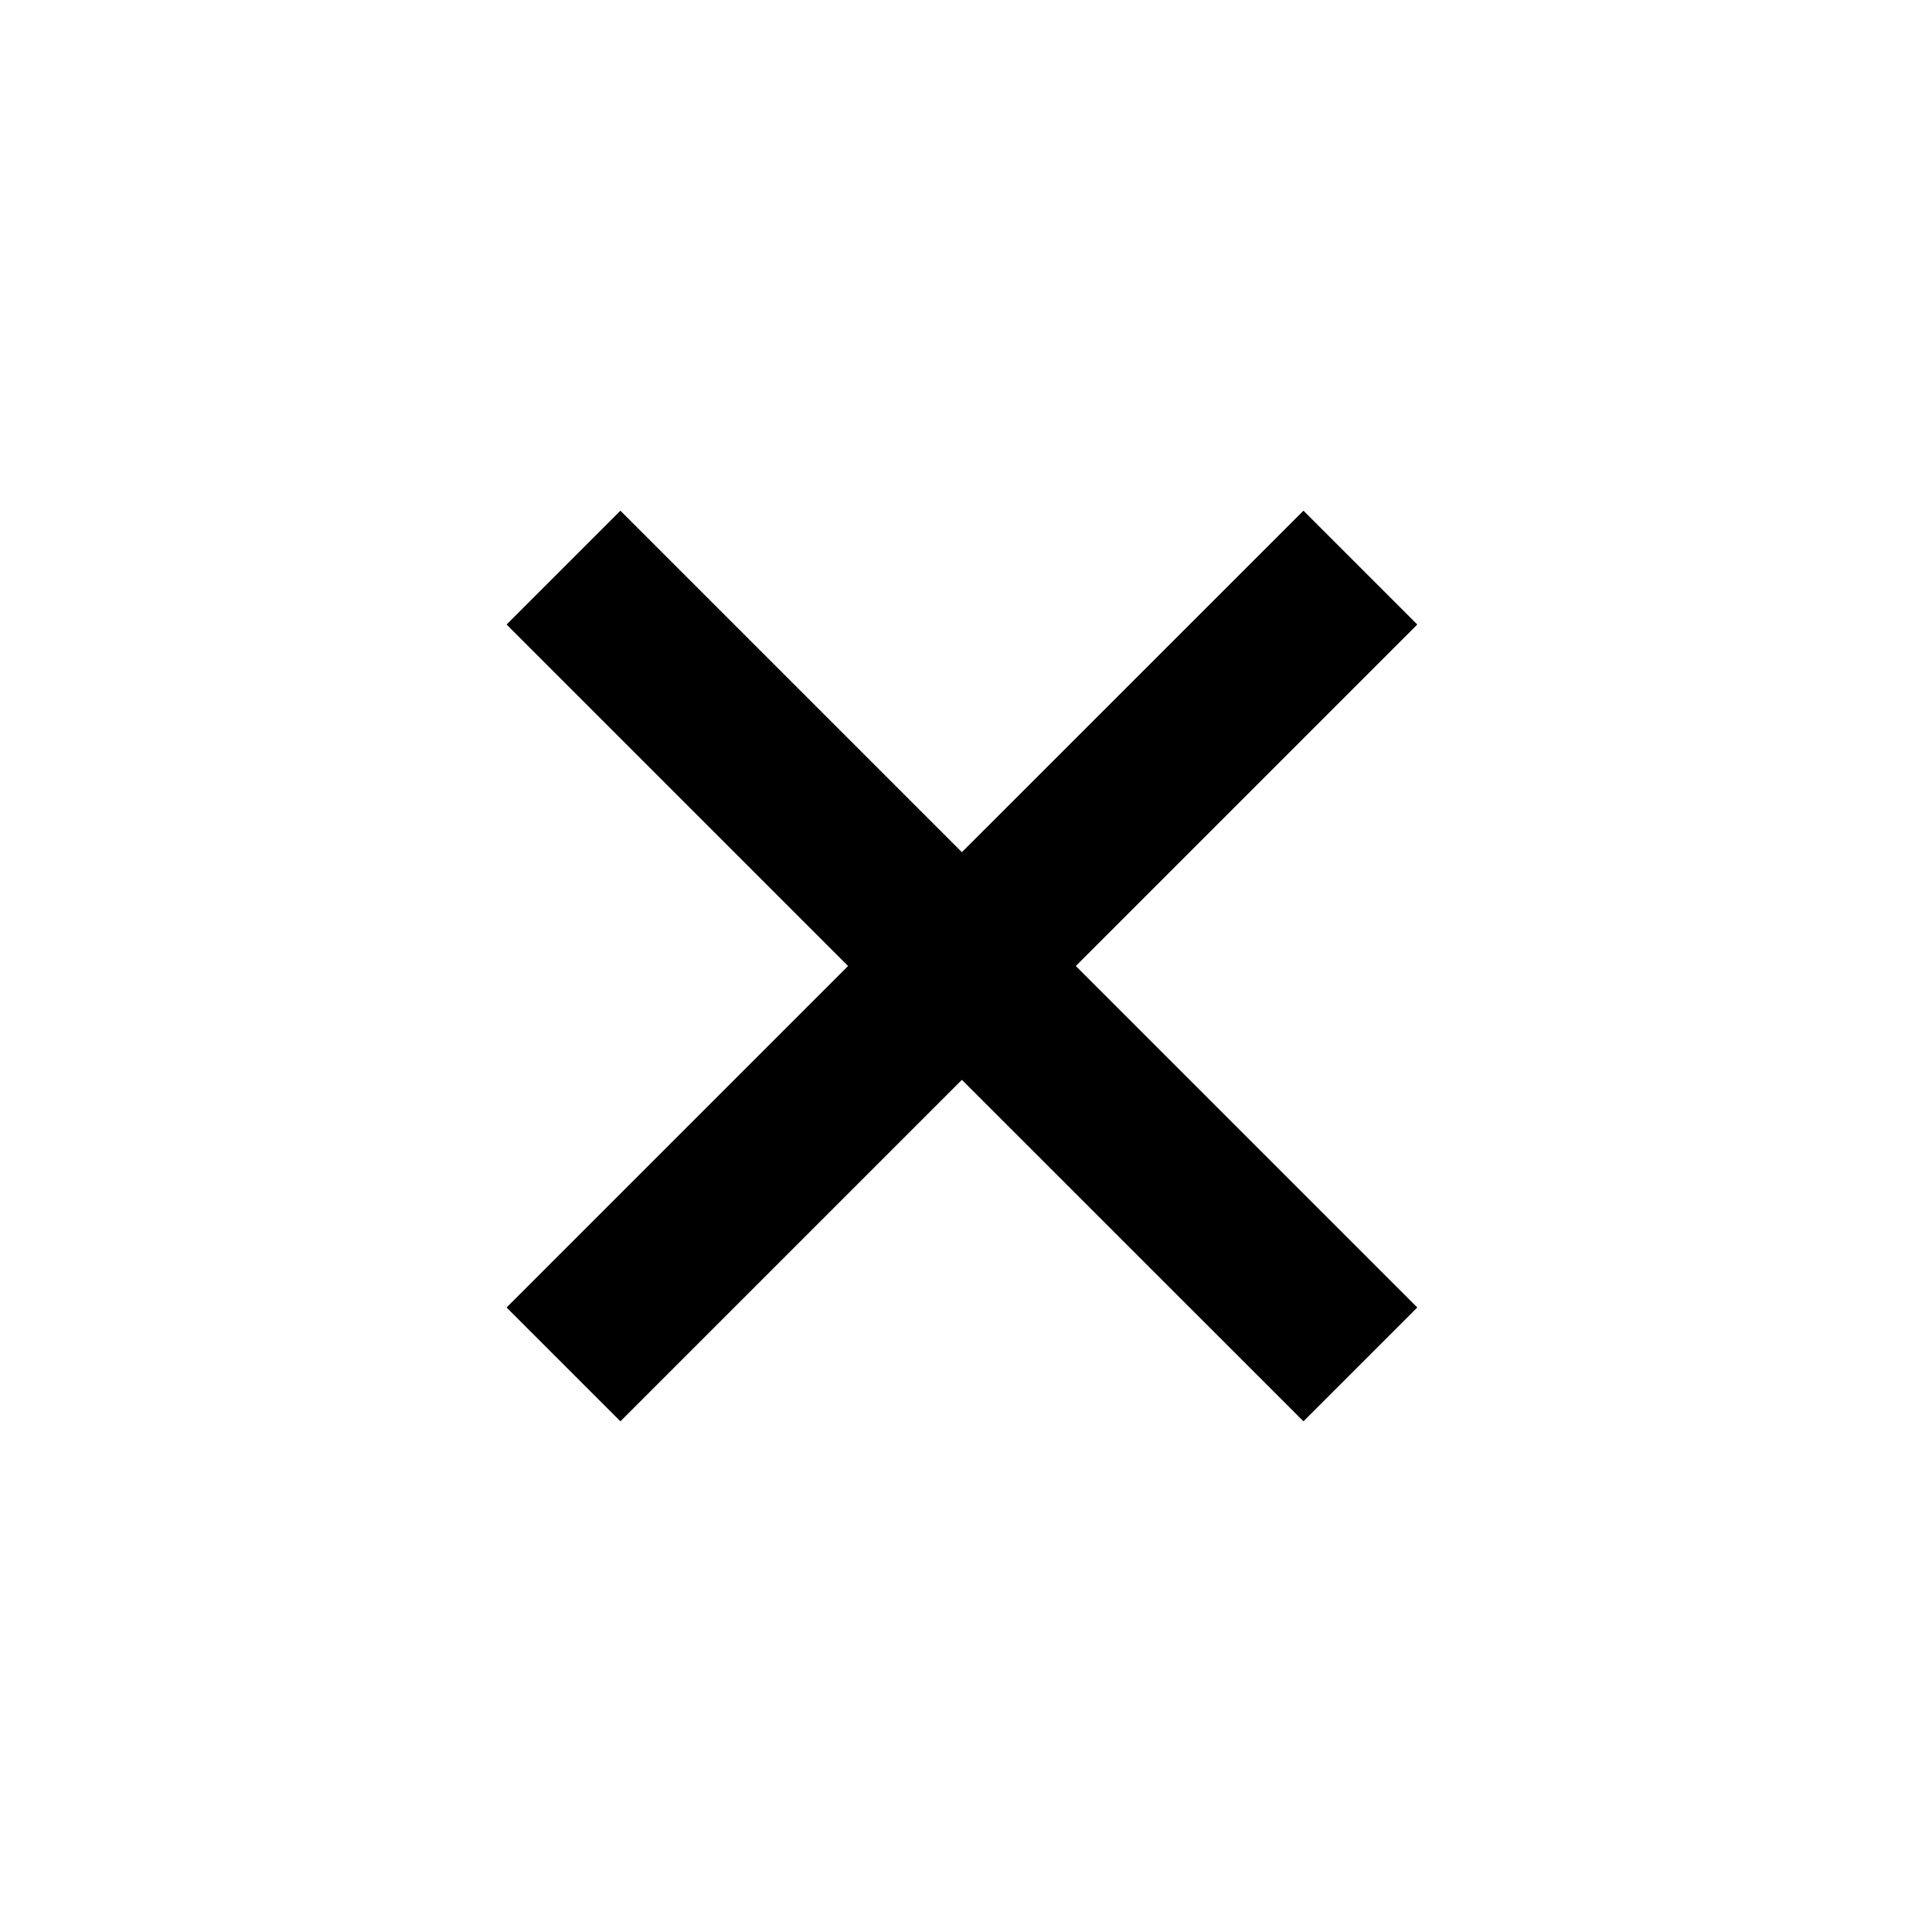
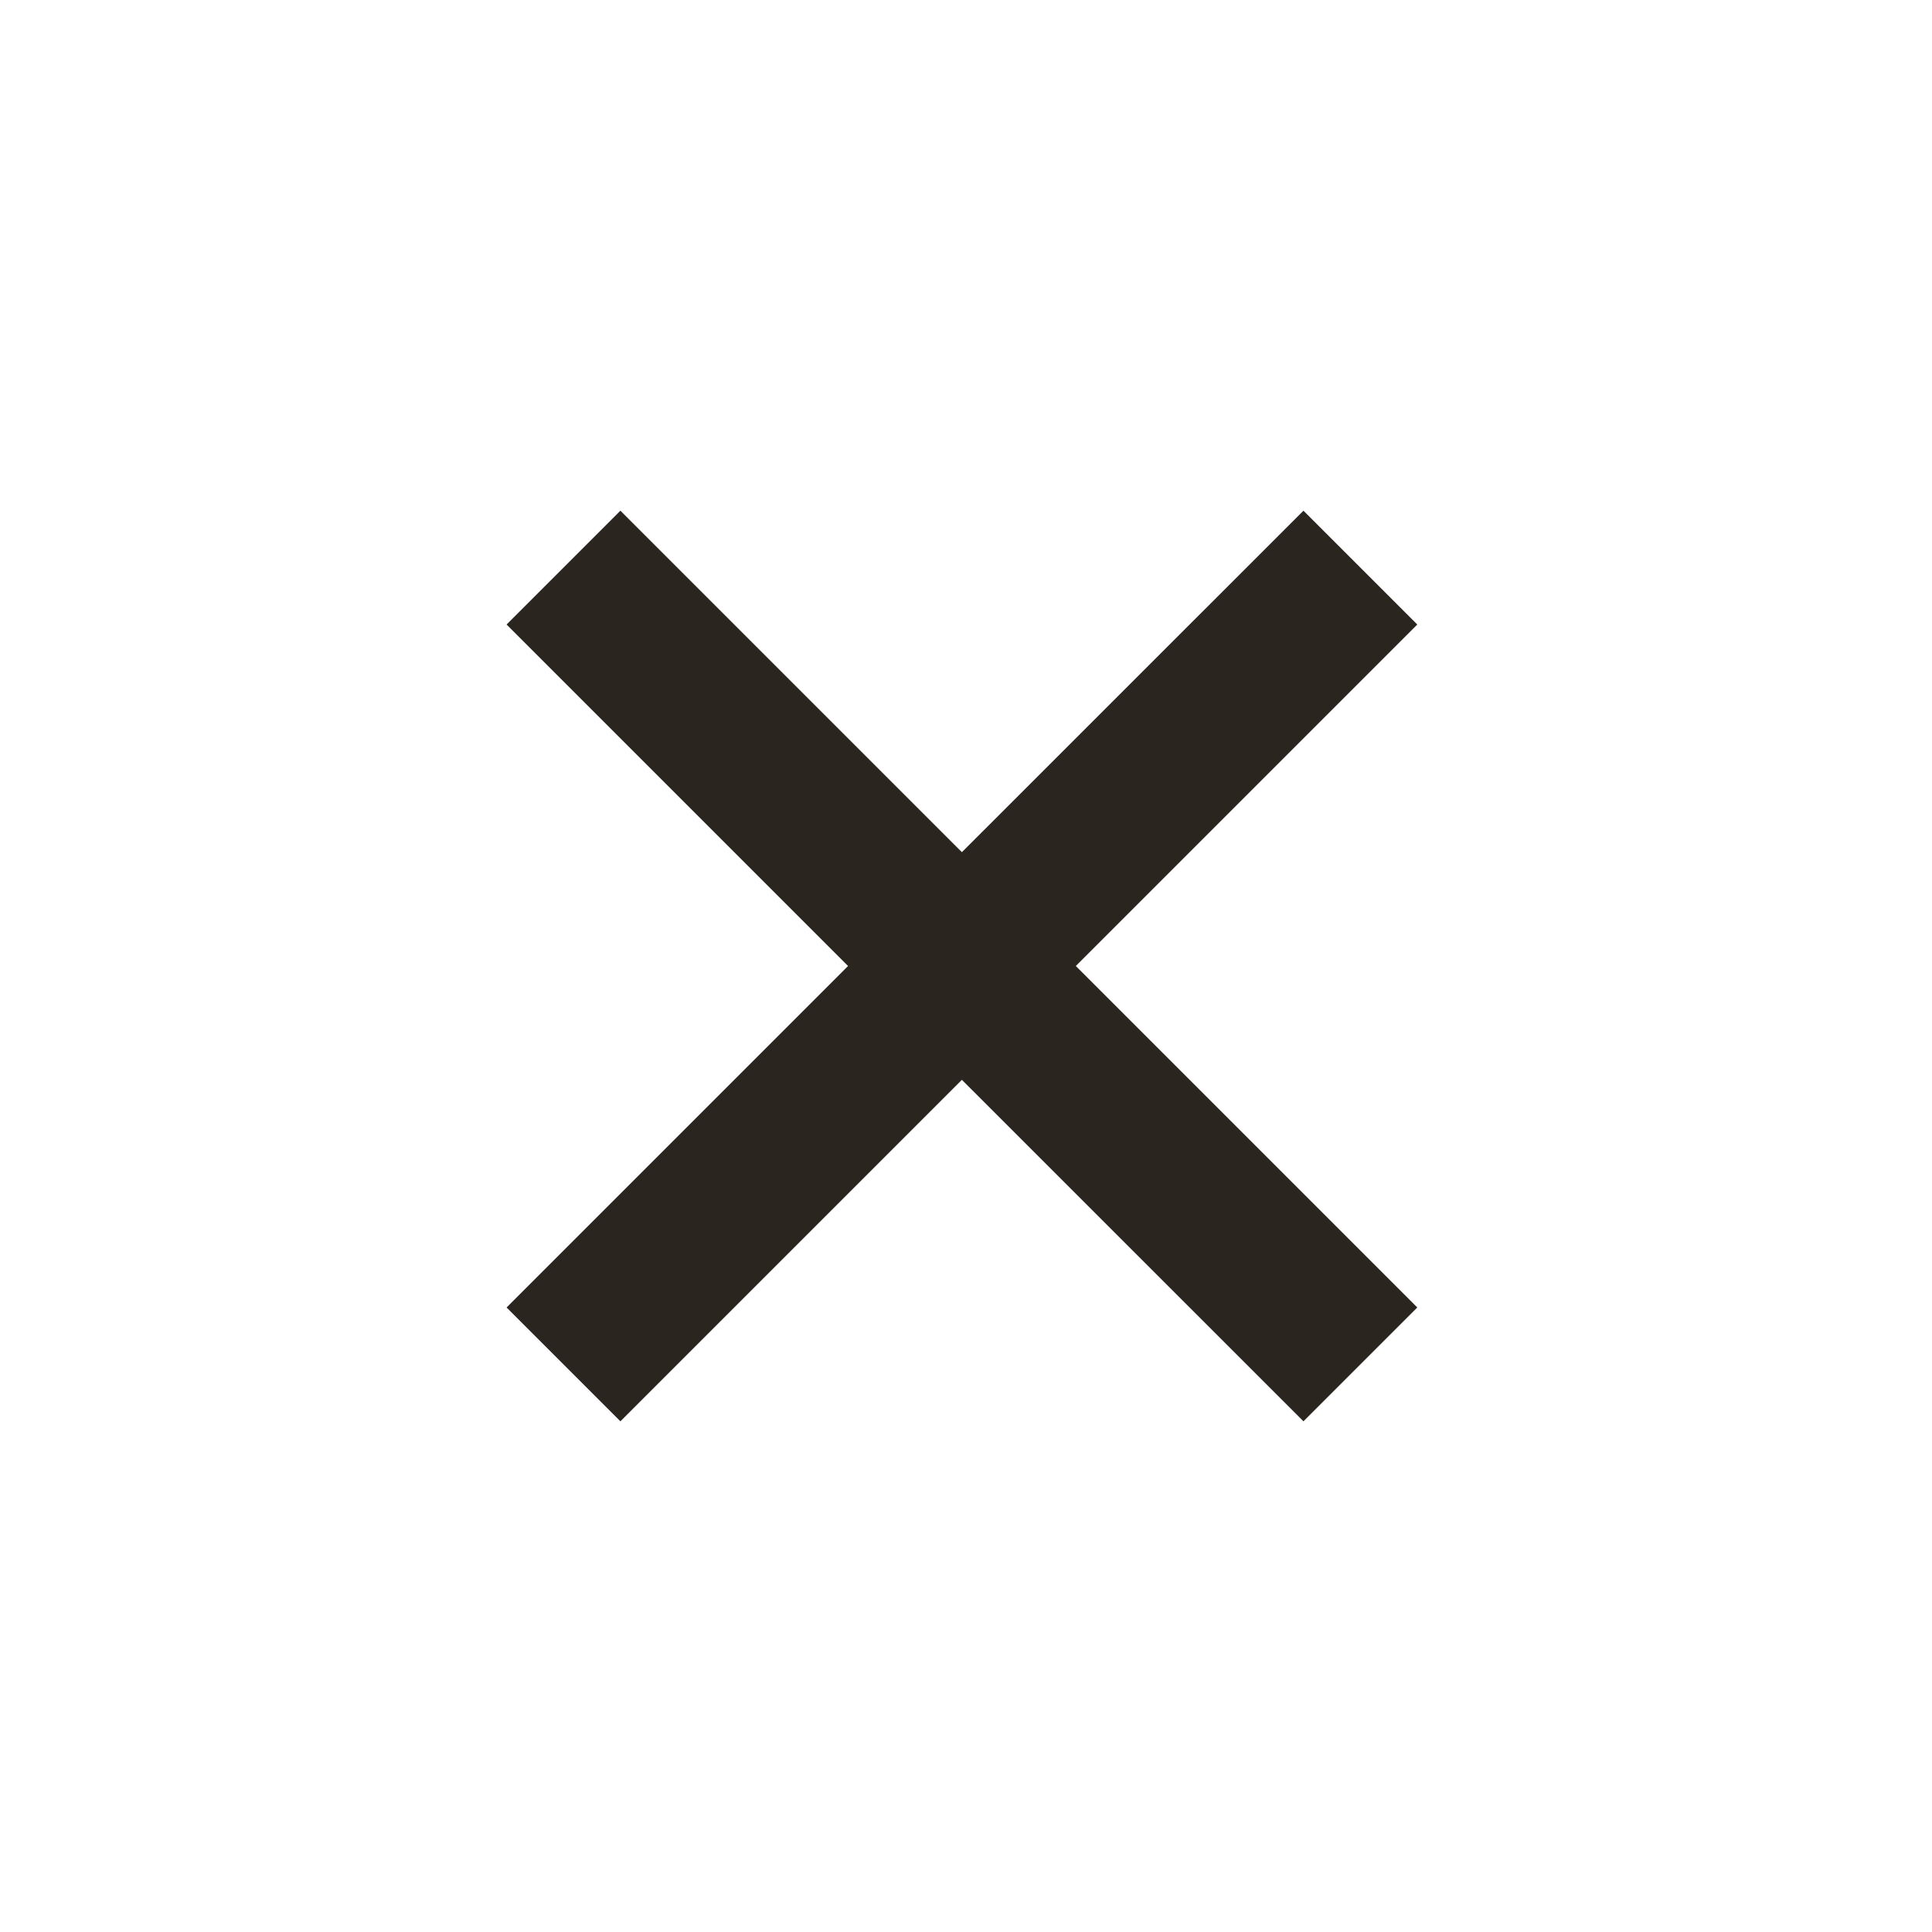
- <svg xmlns="http://www.w3.org/2000/svg" width="24" height="24" viewBox="0 0 24 24">
+ <svg xmlns="http://www.w3.org/2000/svg" fill="#2b2520" width="24" height="24" viewBox="0 0 24 24">
  <path d="m16.192 6.344-4.243 4.242-4.242-4.242-1.414 1.414L10.535 12l-4.242 4.242 1.414 1.414 4.242-4.242 4.243 4.242 1.414-1.414L13.364 12l4.242-4.242z" />
</svg>
